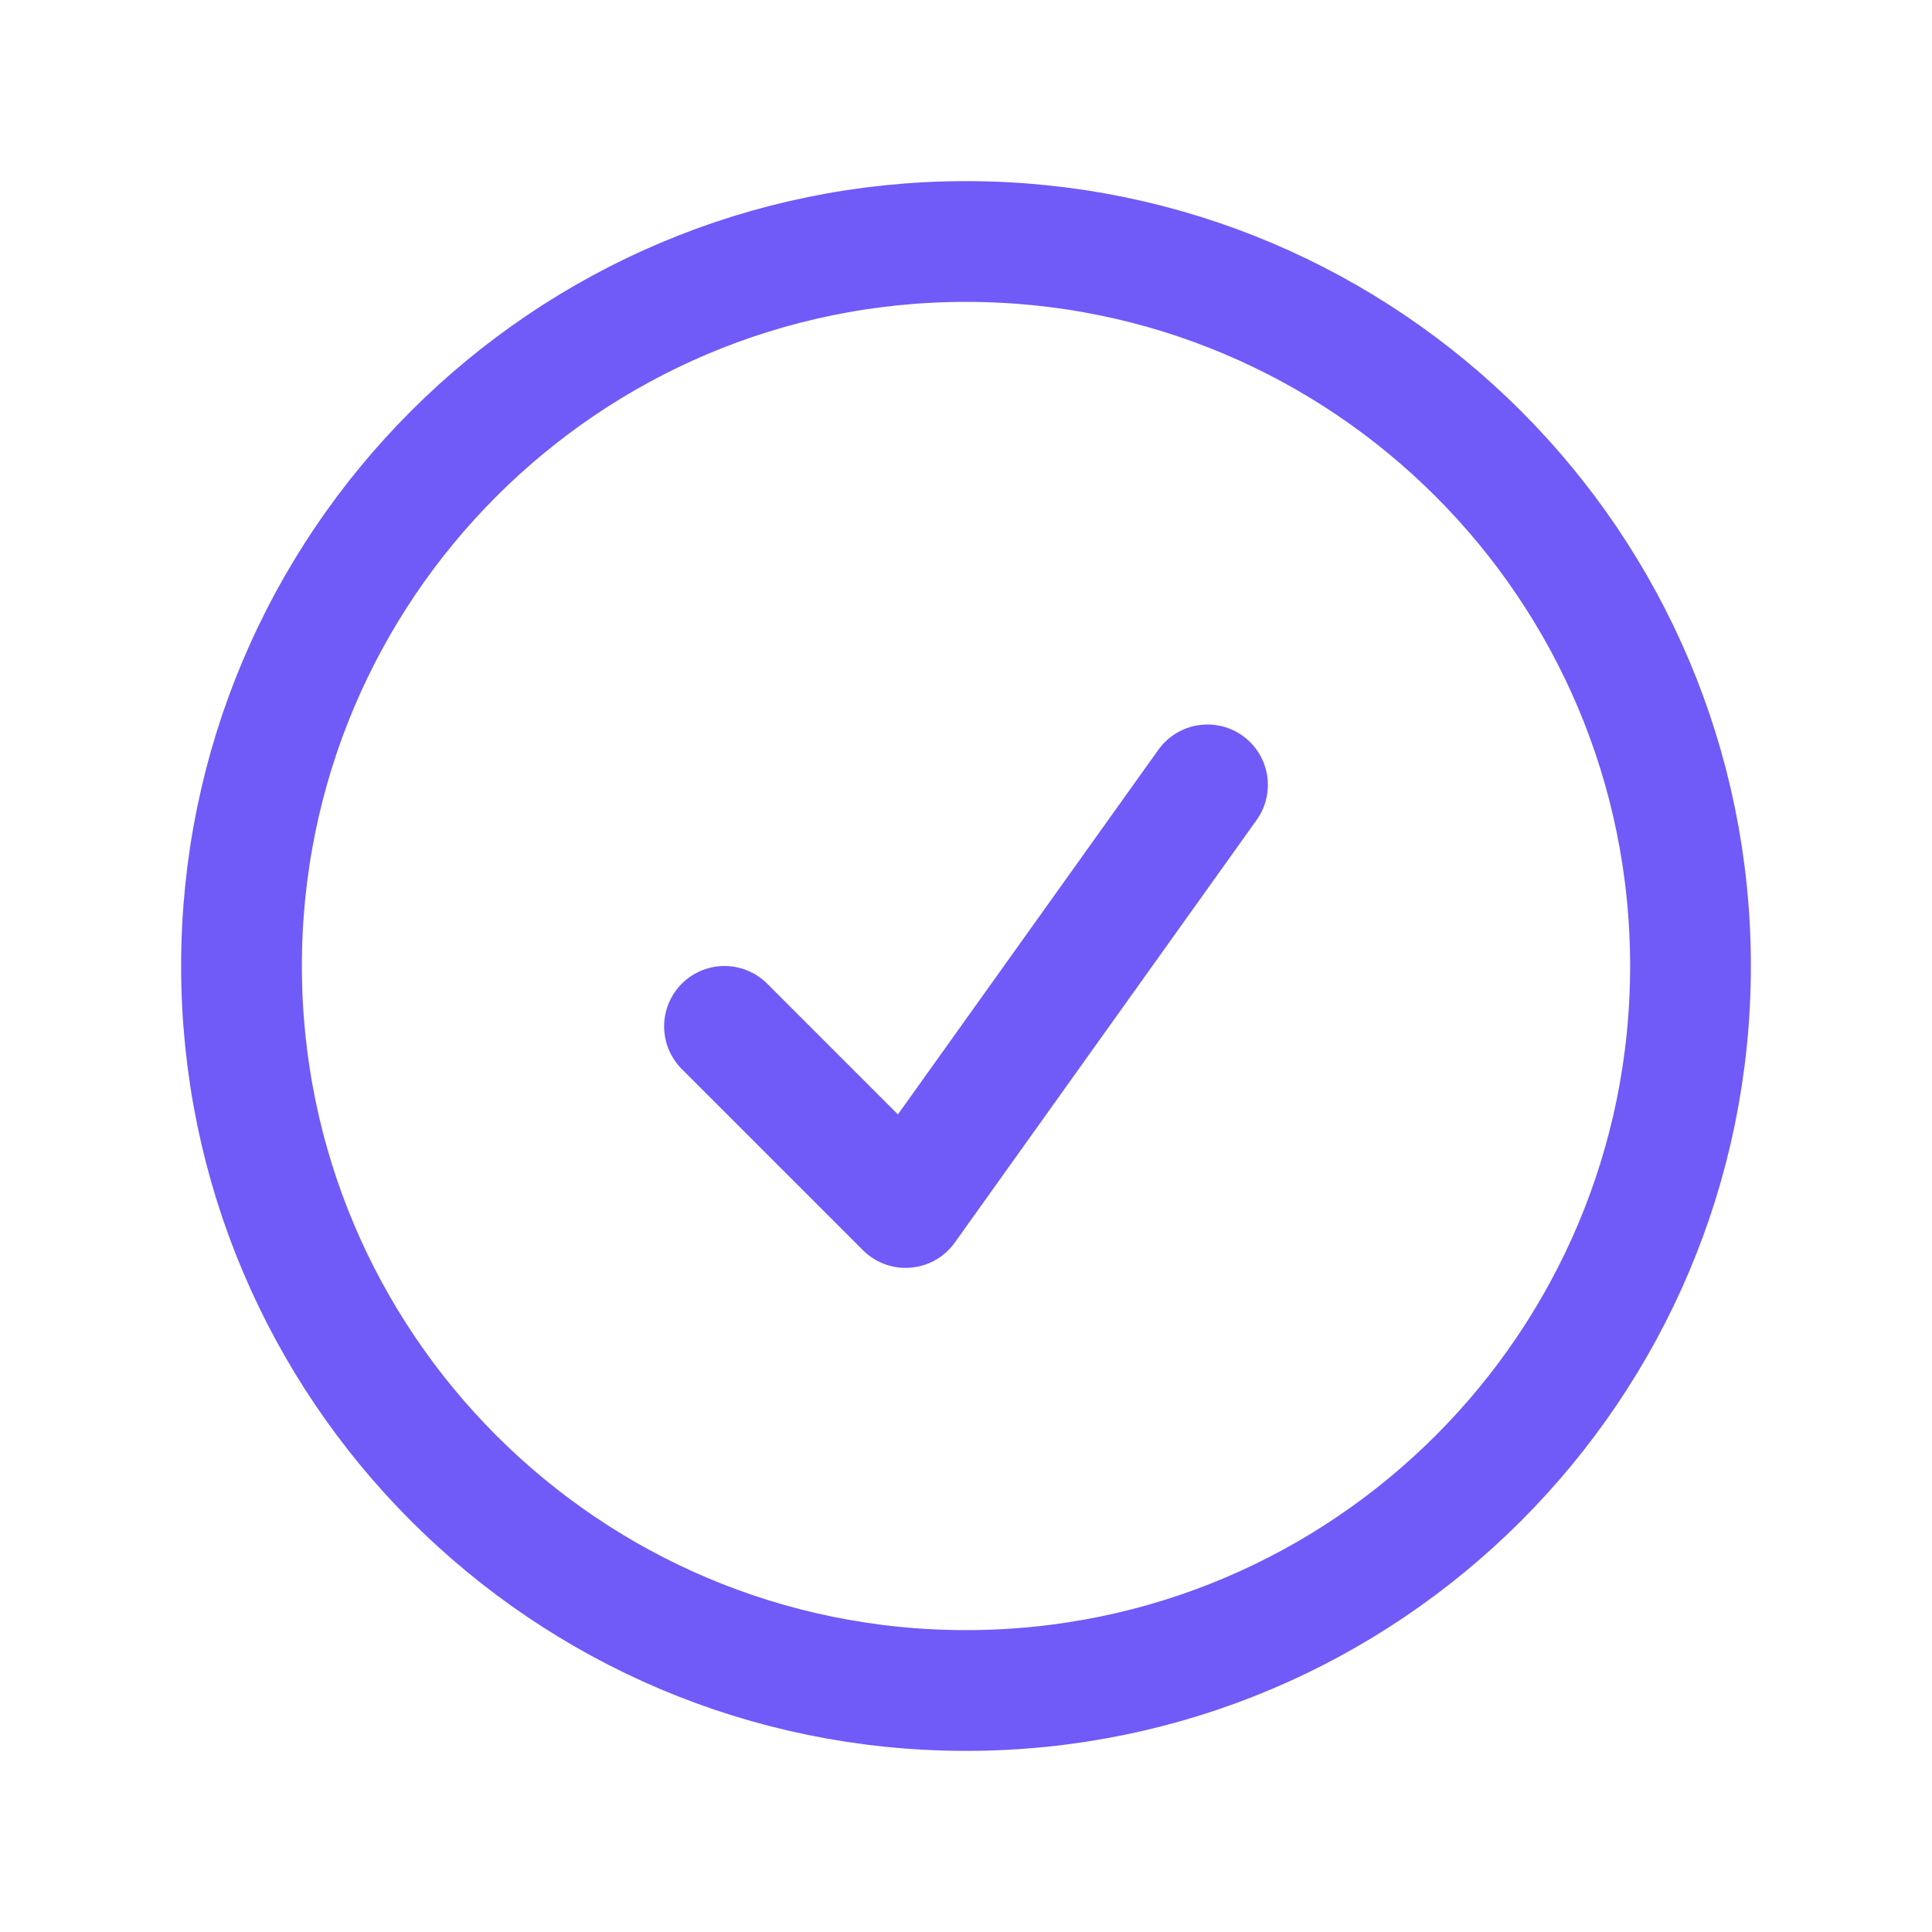
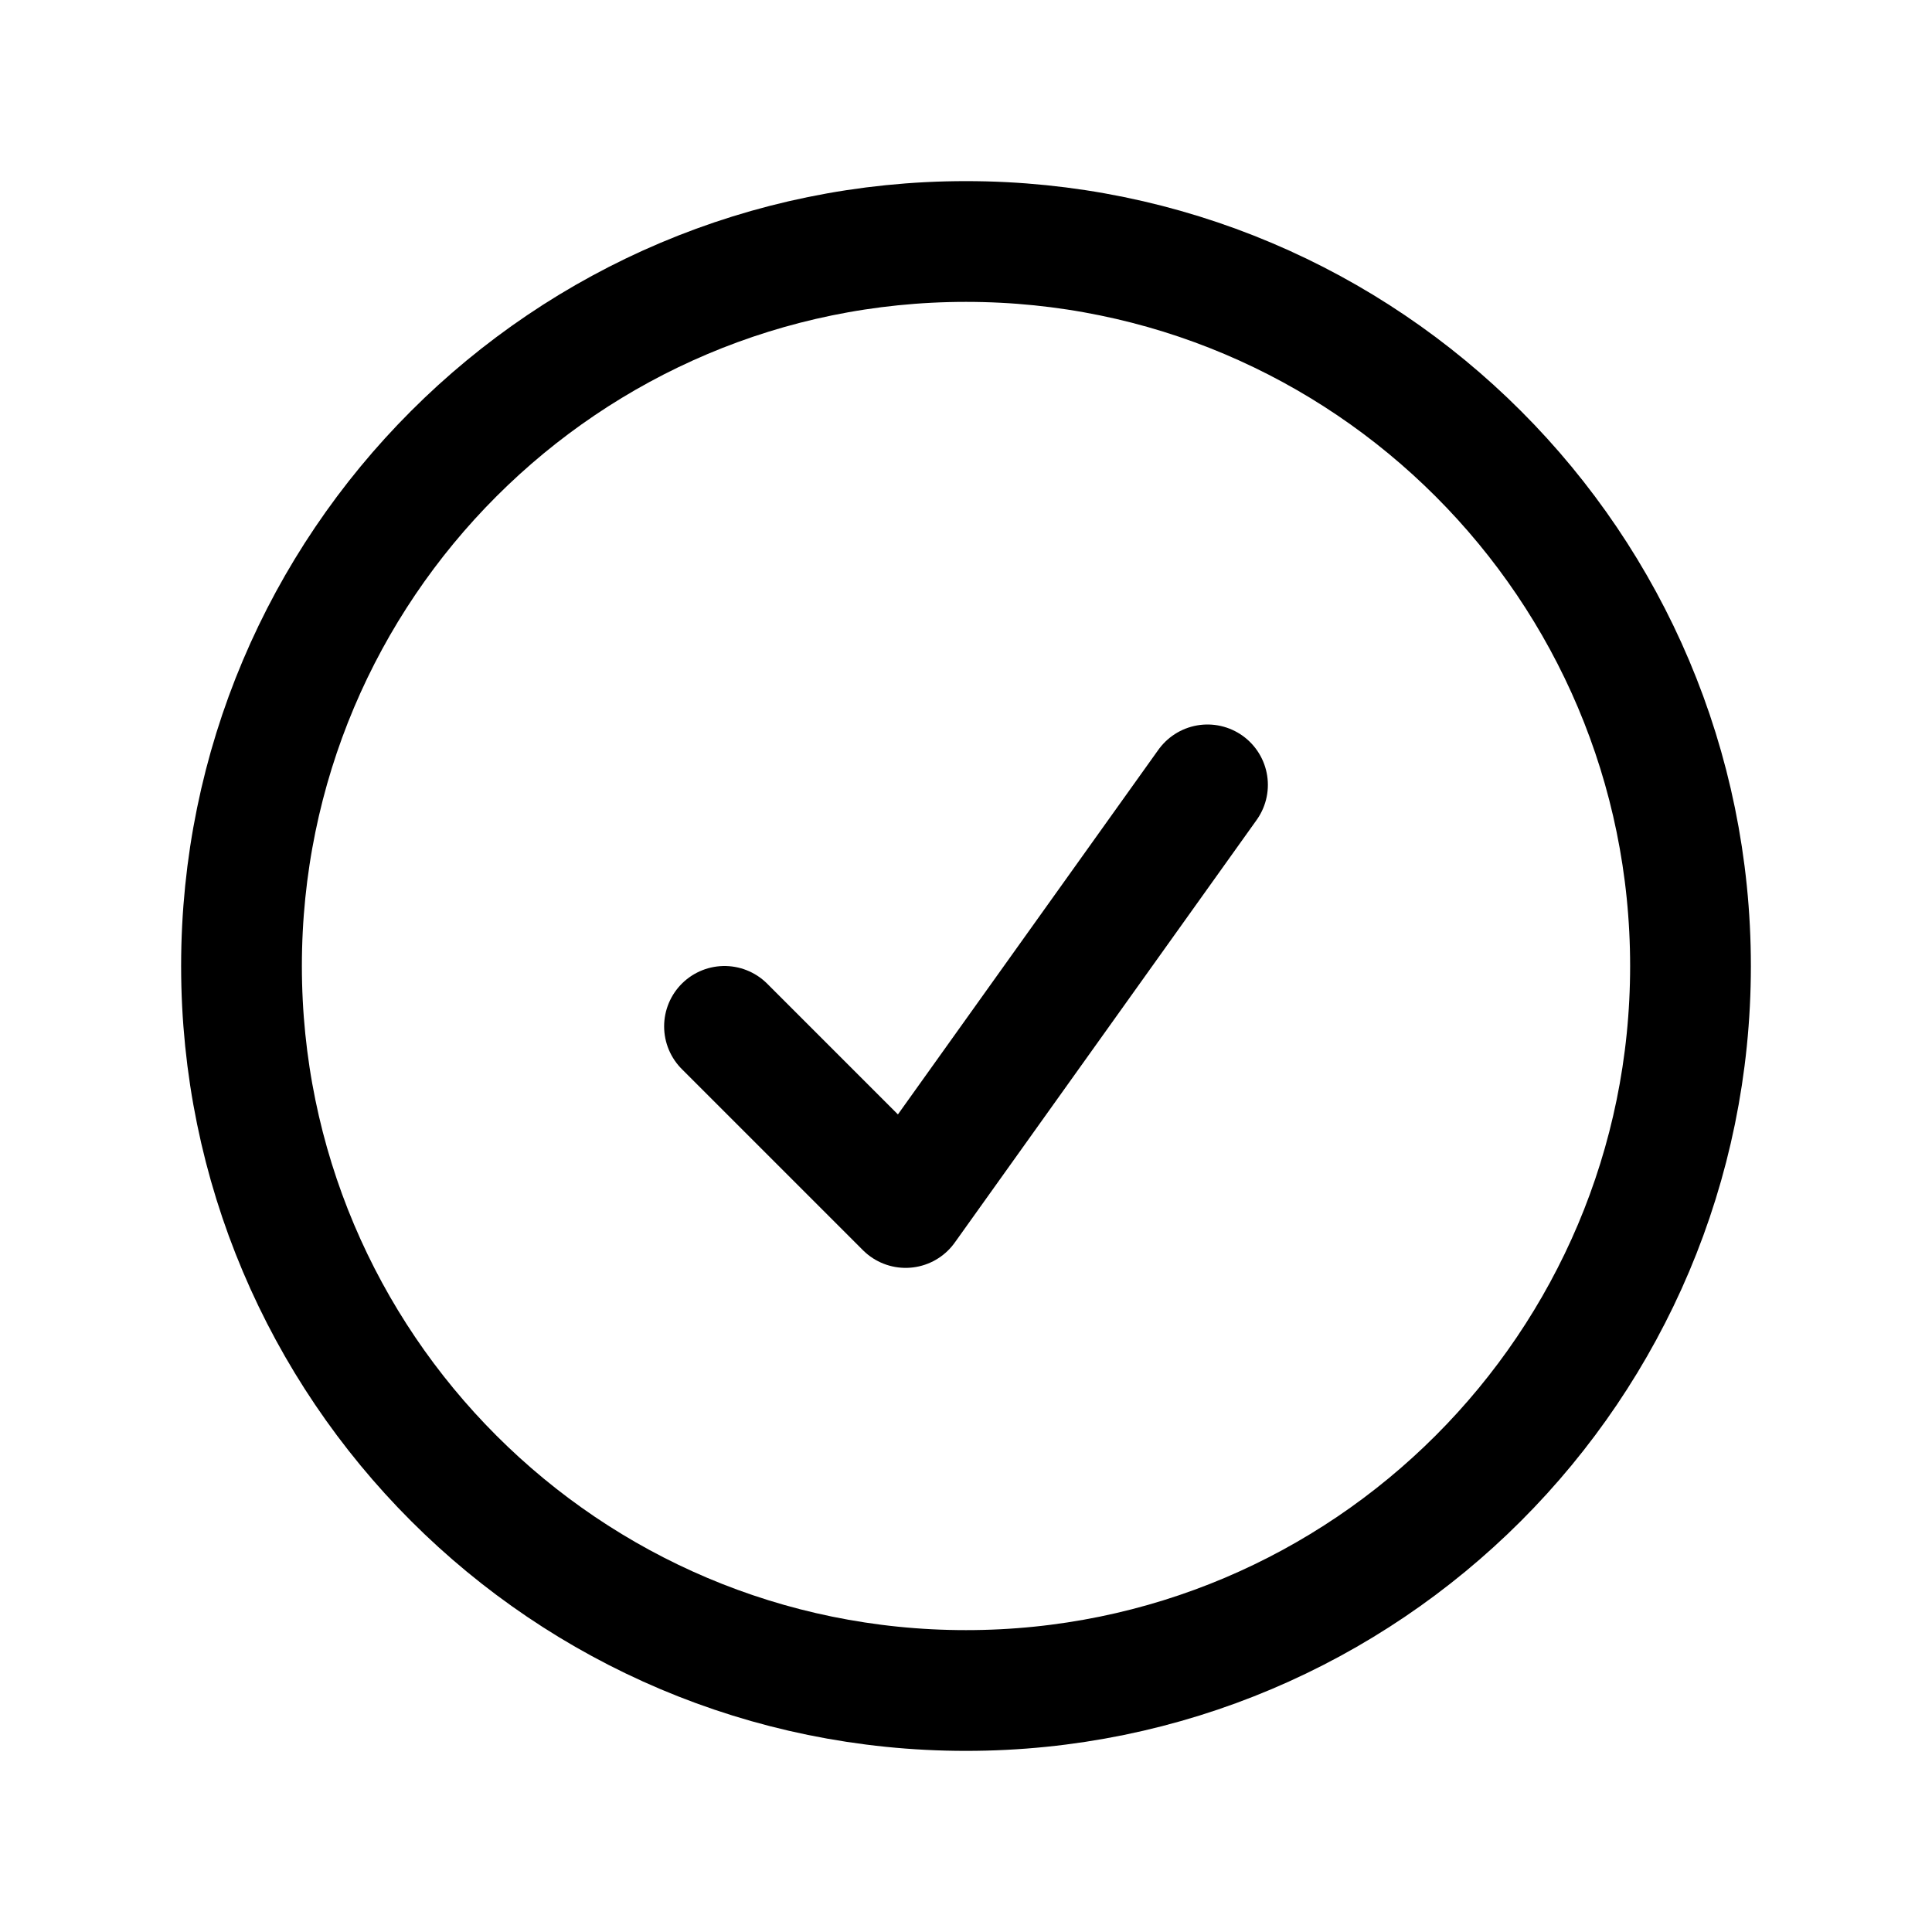
<svg xmlns="http://www.w3.org/2000/svg" width="24" height="24" viewBox="0 0 32 32" fill="none">
-   <path d="M12 17L15 20L20 13M28 16C28 22.627 22.627 28 16 28C9.373 28 4 22.627 4 16C4 9.373 9.373 4 16 4C22.627 4 28 9.373 28 16Z" stroke="#705AF8" stroke-width="2" stroke-linecap="round" stroke-linejoin="round" />
+   <path d="M12 17L15 20L20 13M28 16C28 22.627 22.627 28 16 28C9.373 28 4 22.627 4 16C4 9.373 9.373 4 16 4C22.627 4 28 9.373 28 16Z" stroke="currentColor" stroke-width="2" stroke-linecap="round" stroke-linejoin="round" />
</svg>
